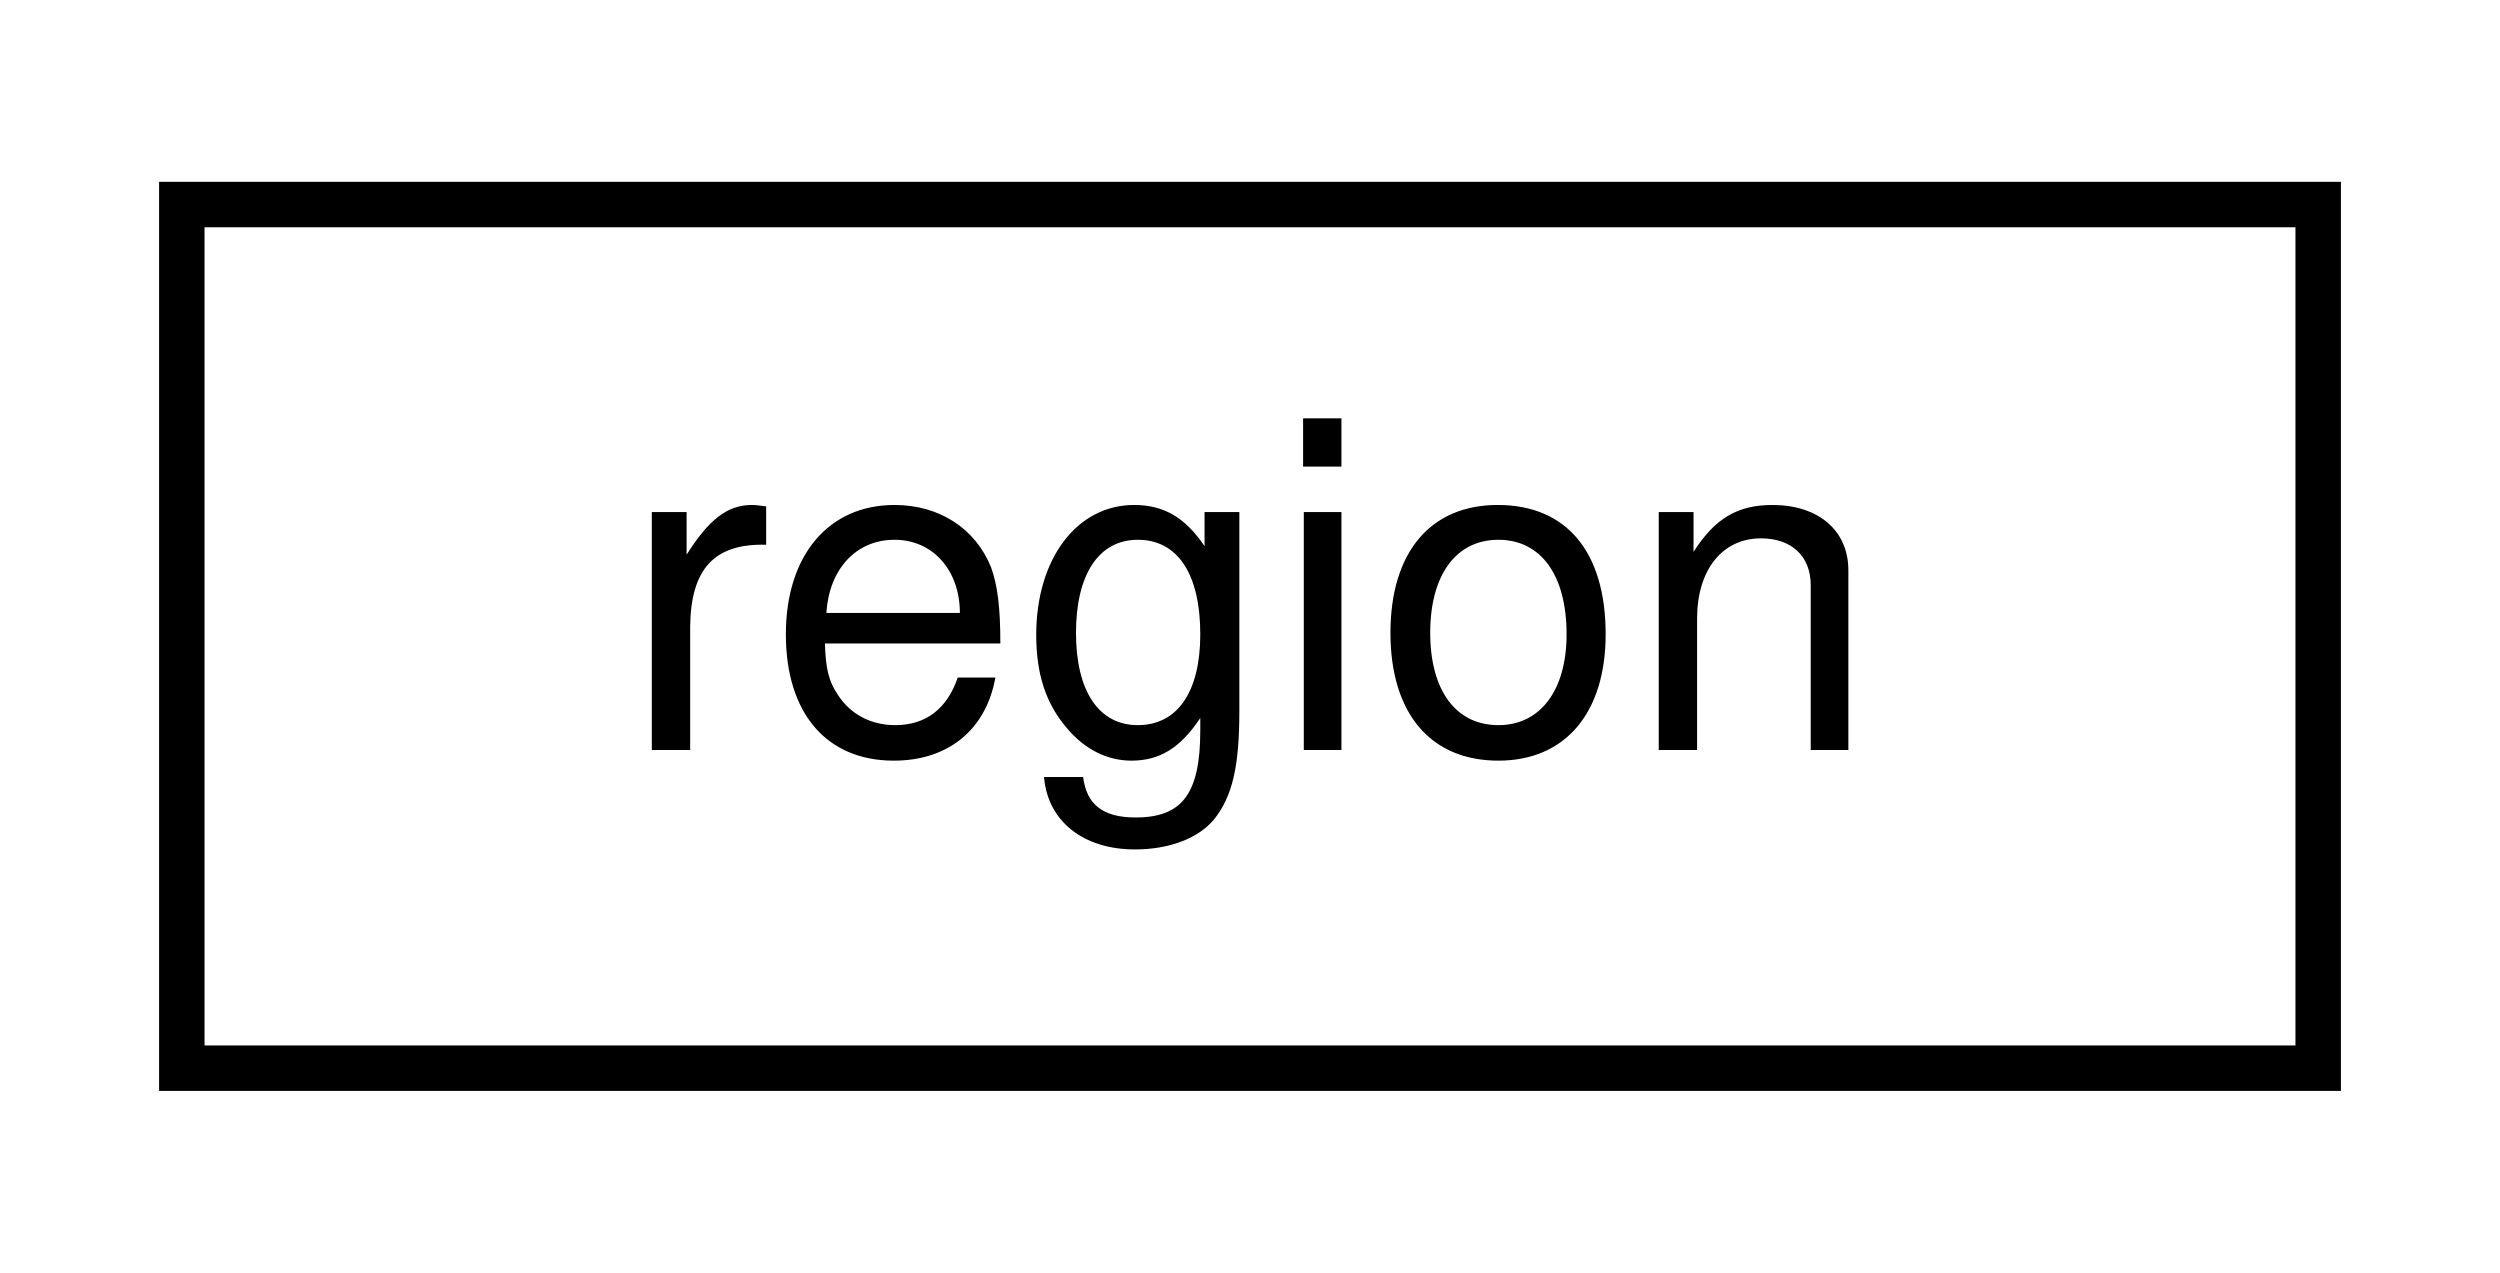
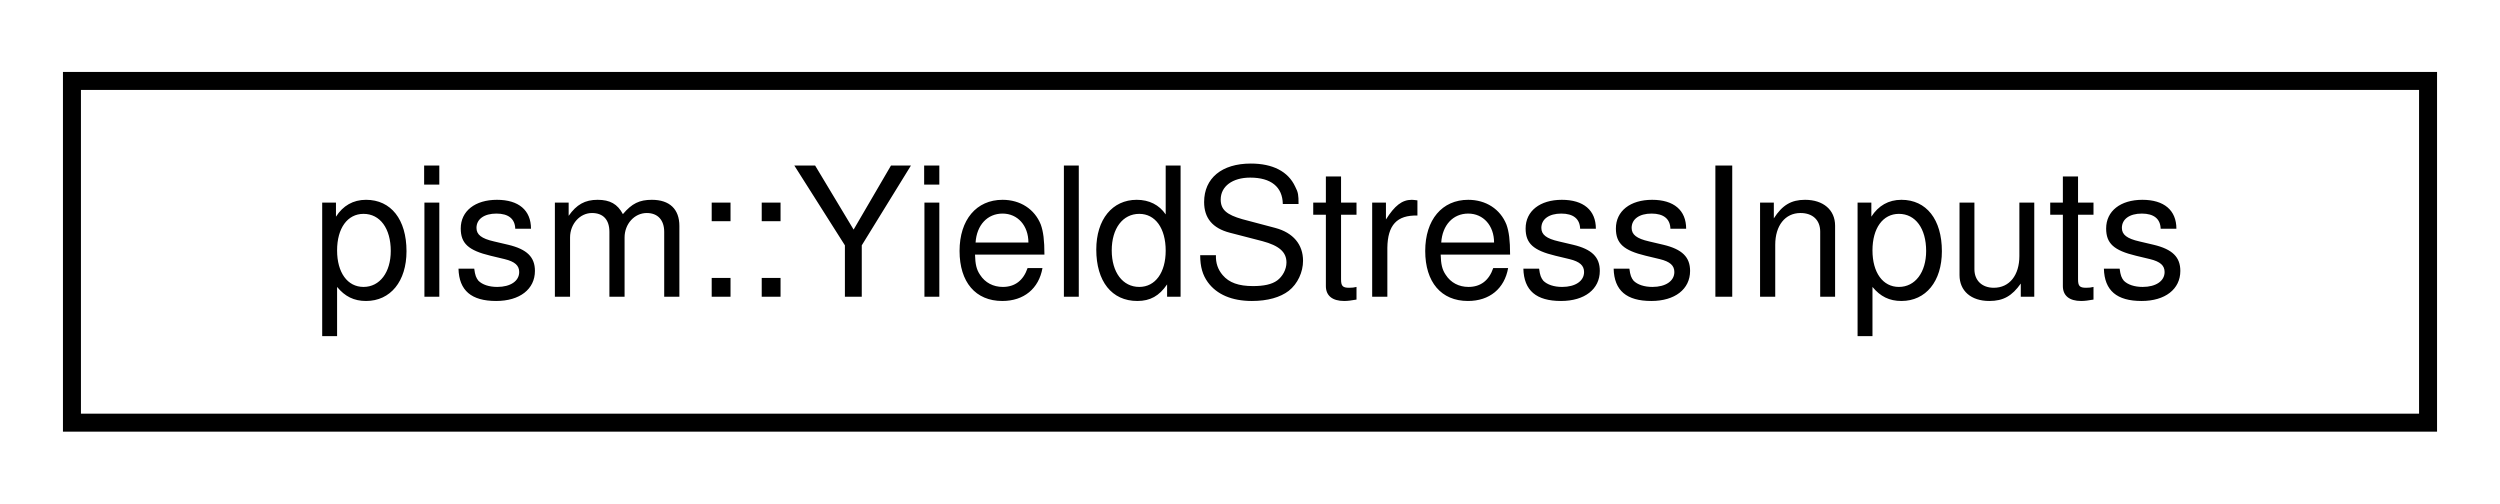
- <svg xmlns="http://www.w3.org/2000/svg" xmlns:xlink="http://www.w3.org/1999/xlink" width="55pt" height="28pt" viewBox="0.00 0.00 55.00 28.00">
+ <svg xmlns="http://www.w3.org/2000/svg" xmlns:xlink="http://www.w3.org/1999/xlink" width="139pt" height="28pt" viewBox="0.00 0.00 139.00 28.00">
  <g id="graph0" class="graph" transform="scale(1 1) rotate(0) translate(4 24)">
    <g id="node1" class="node">
      <g id="a_node1">
-         <a xlink:href="structregion.html" target="_top" xlink:title=" ">
-           <polygon fill="none" stroke="black" points="0,-0.5 0,-19.5 47,-19.5 47,-0.5 0,-0.5" />
-           <text text-anchor="middle" x="23.5" y="-7.5" font-family="Helvetica,sans-Serif" font-size="10.00">region</text>
+         <a xlink:href="classpism_1_1YieldStressInputs.html" target="_top" xlink:title=" ">
+           <polygon fill="none" stroke="black" points="0,-0.5 0,-19.5 131,-19.5 131,-0.5 0,-0.5" />
+           <text text-anchor="middle" x="65.5" y="-7.5" font-family="Helvetica,sans-Serif" font-size="10.00">pism::YieldStressInputs</text>
        </a>
      </g>
    </g>
  </g>
</svg>
